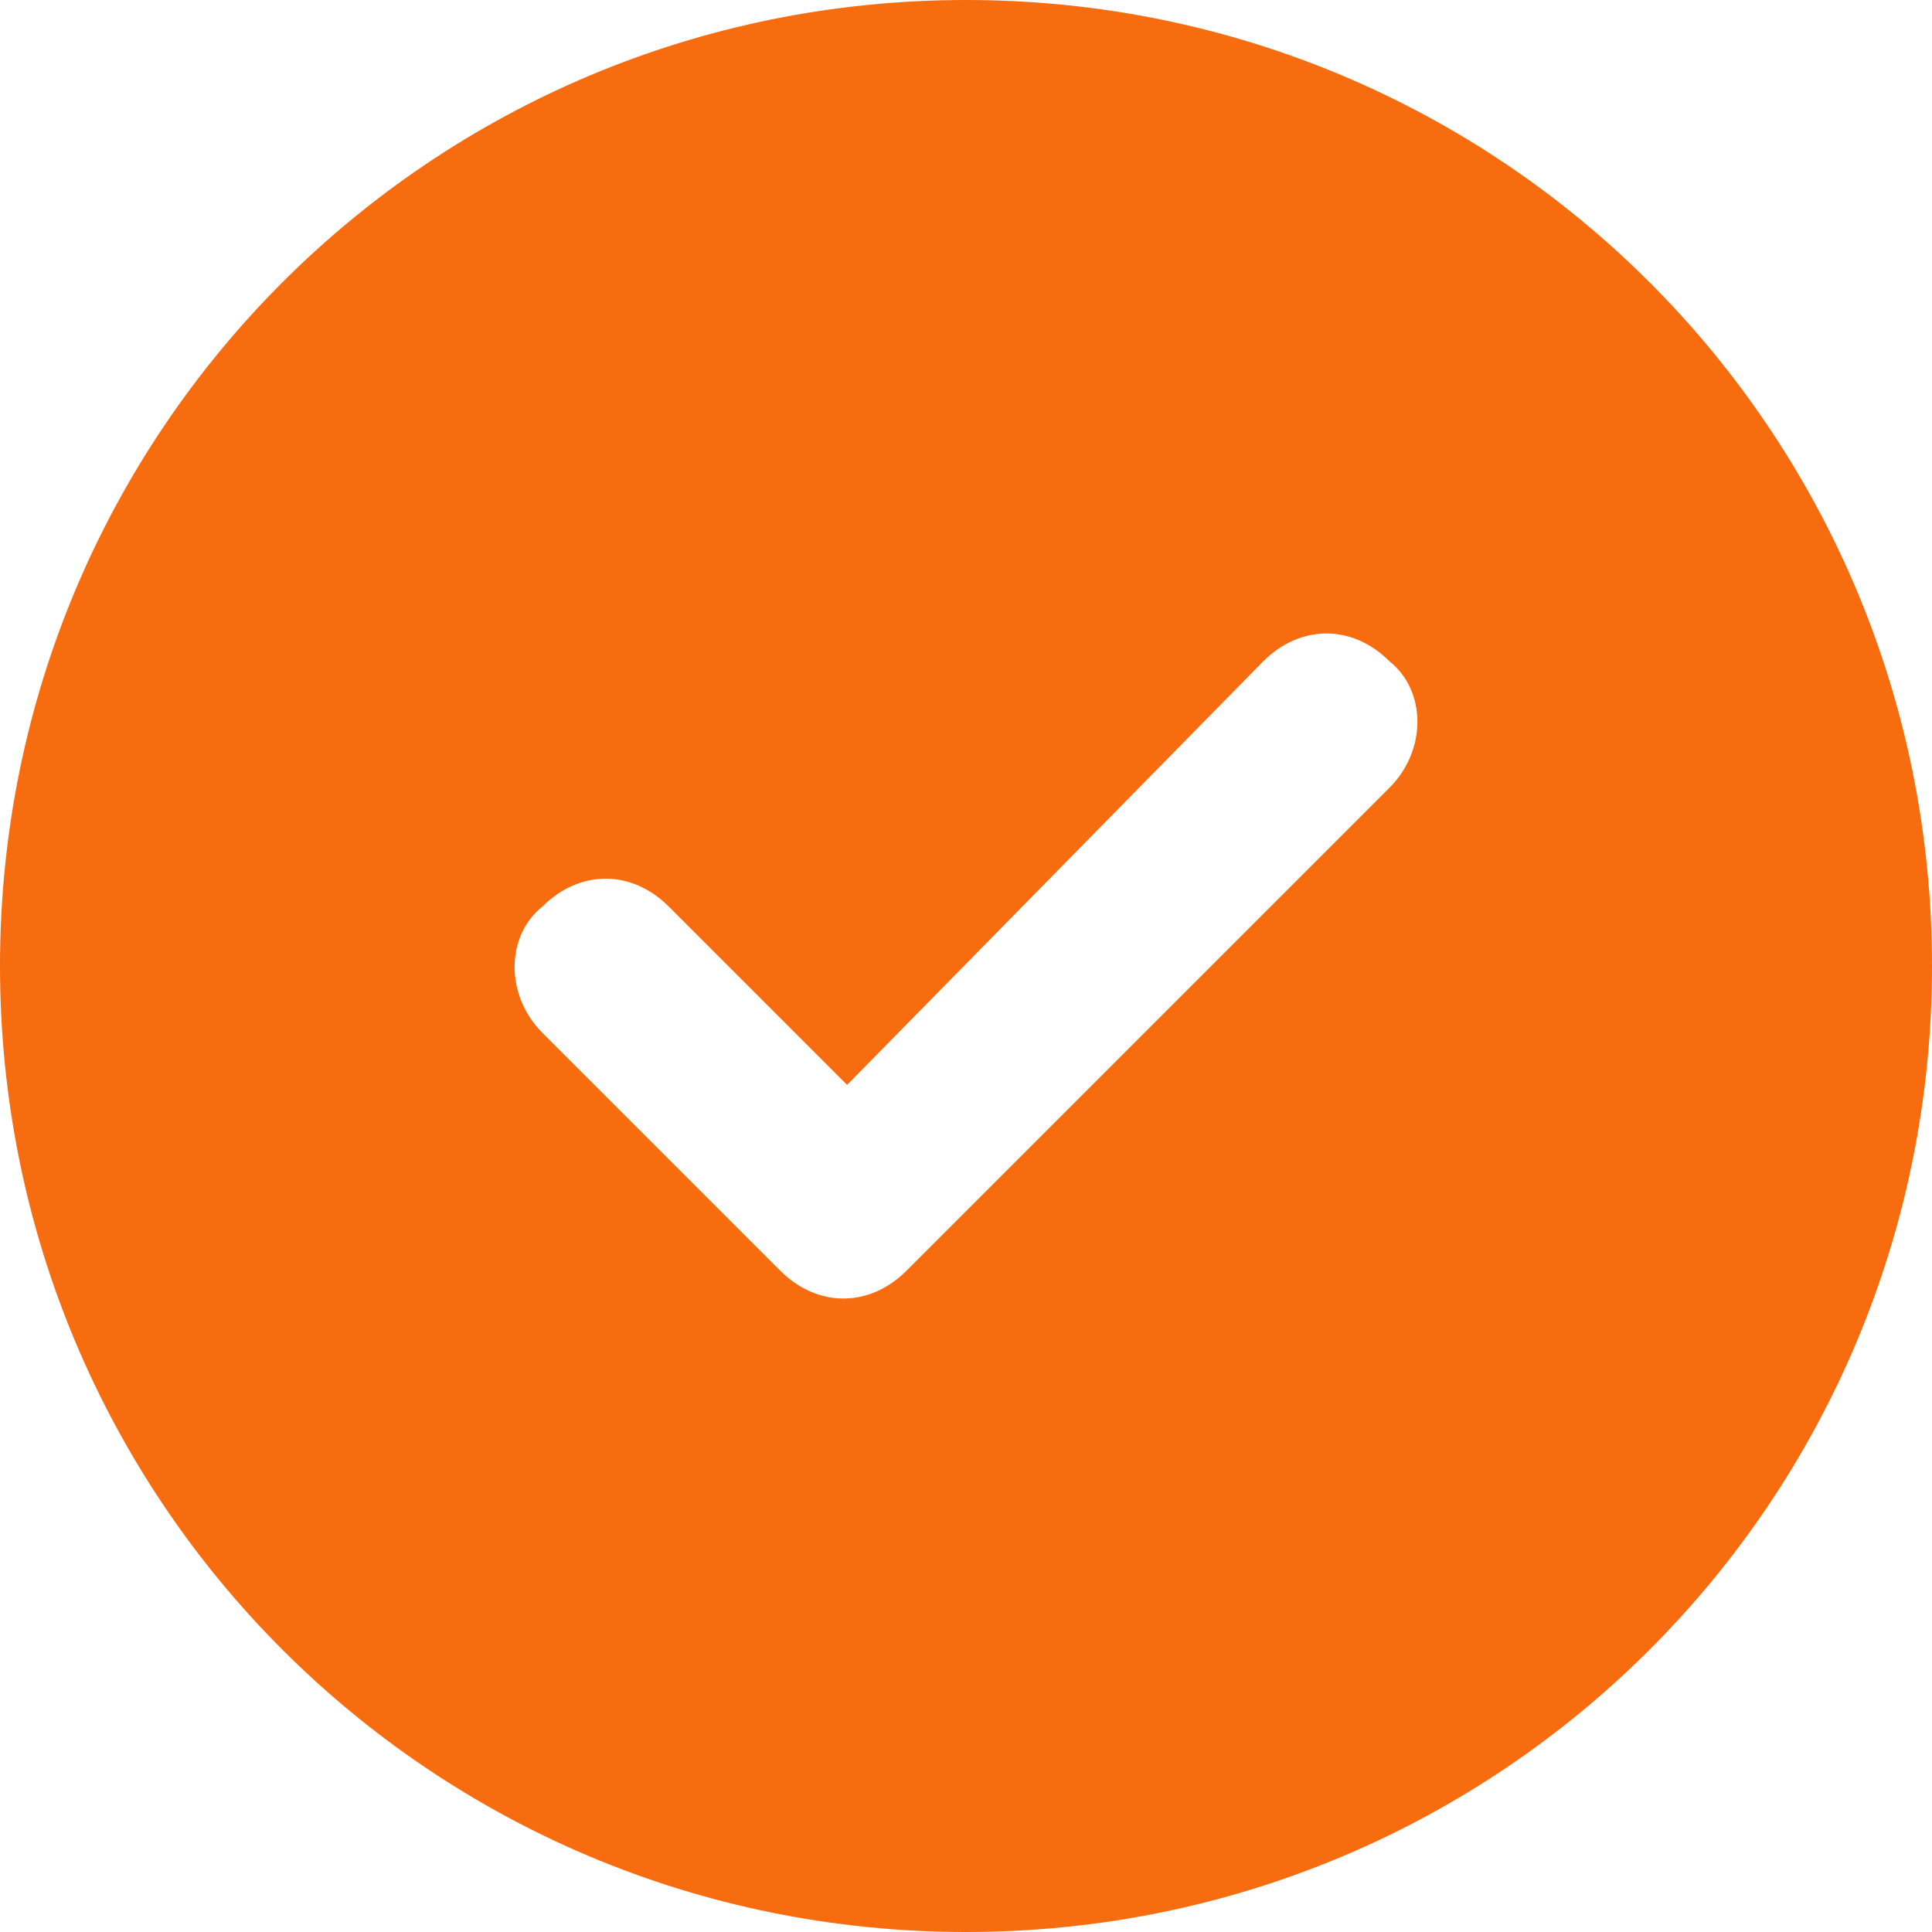
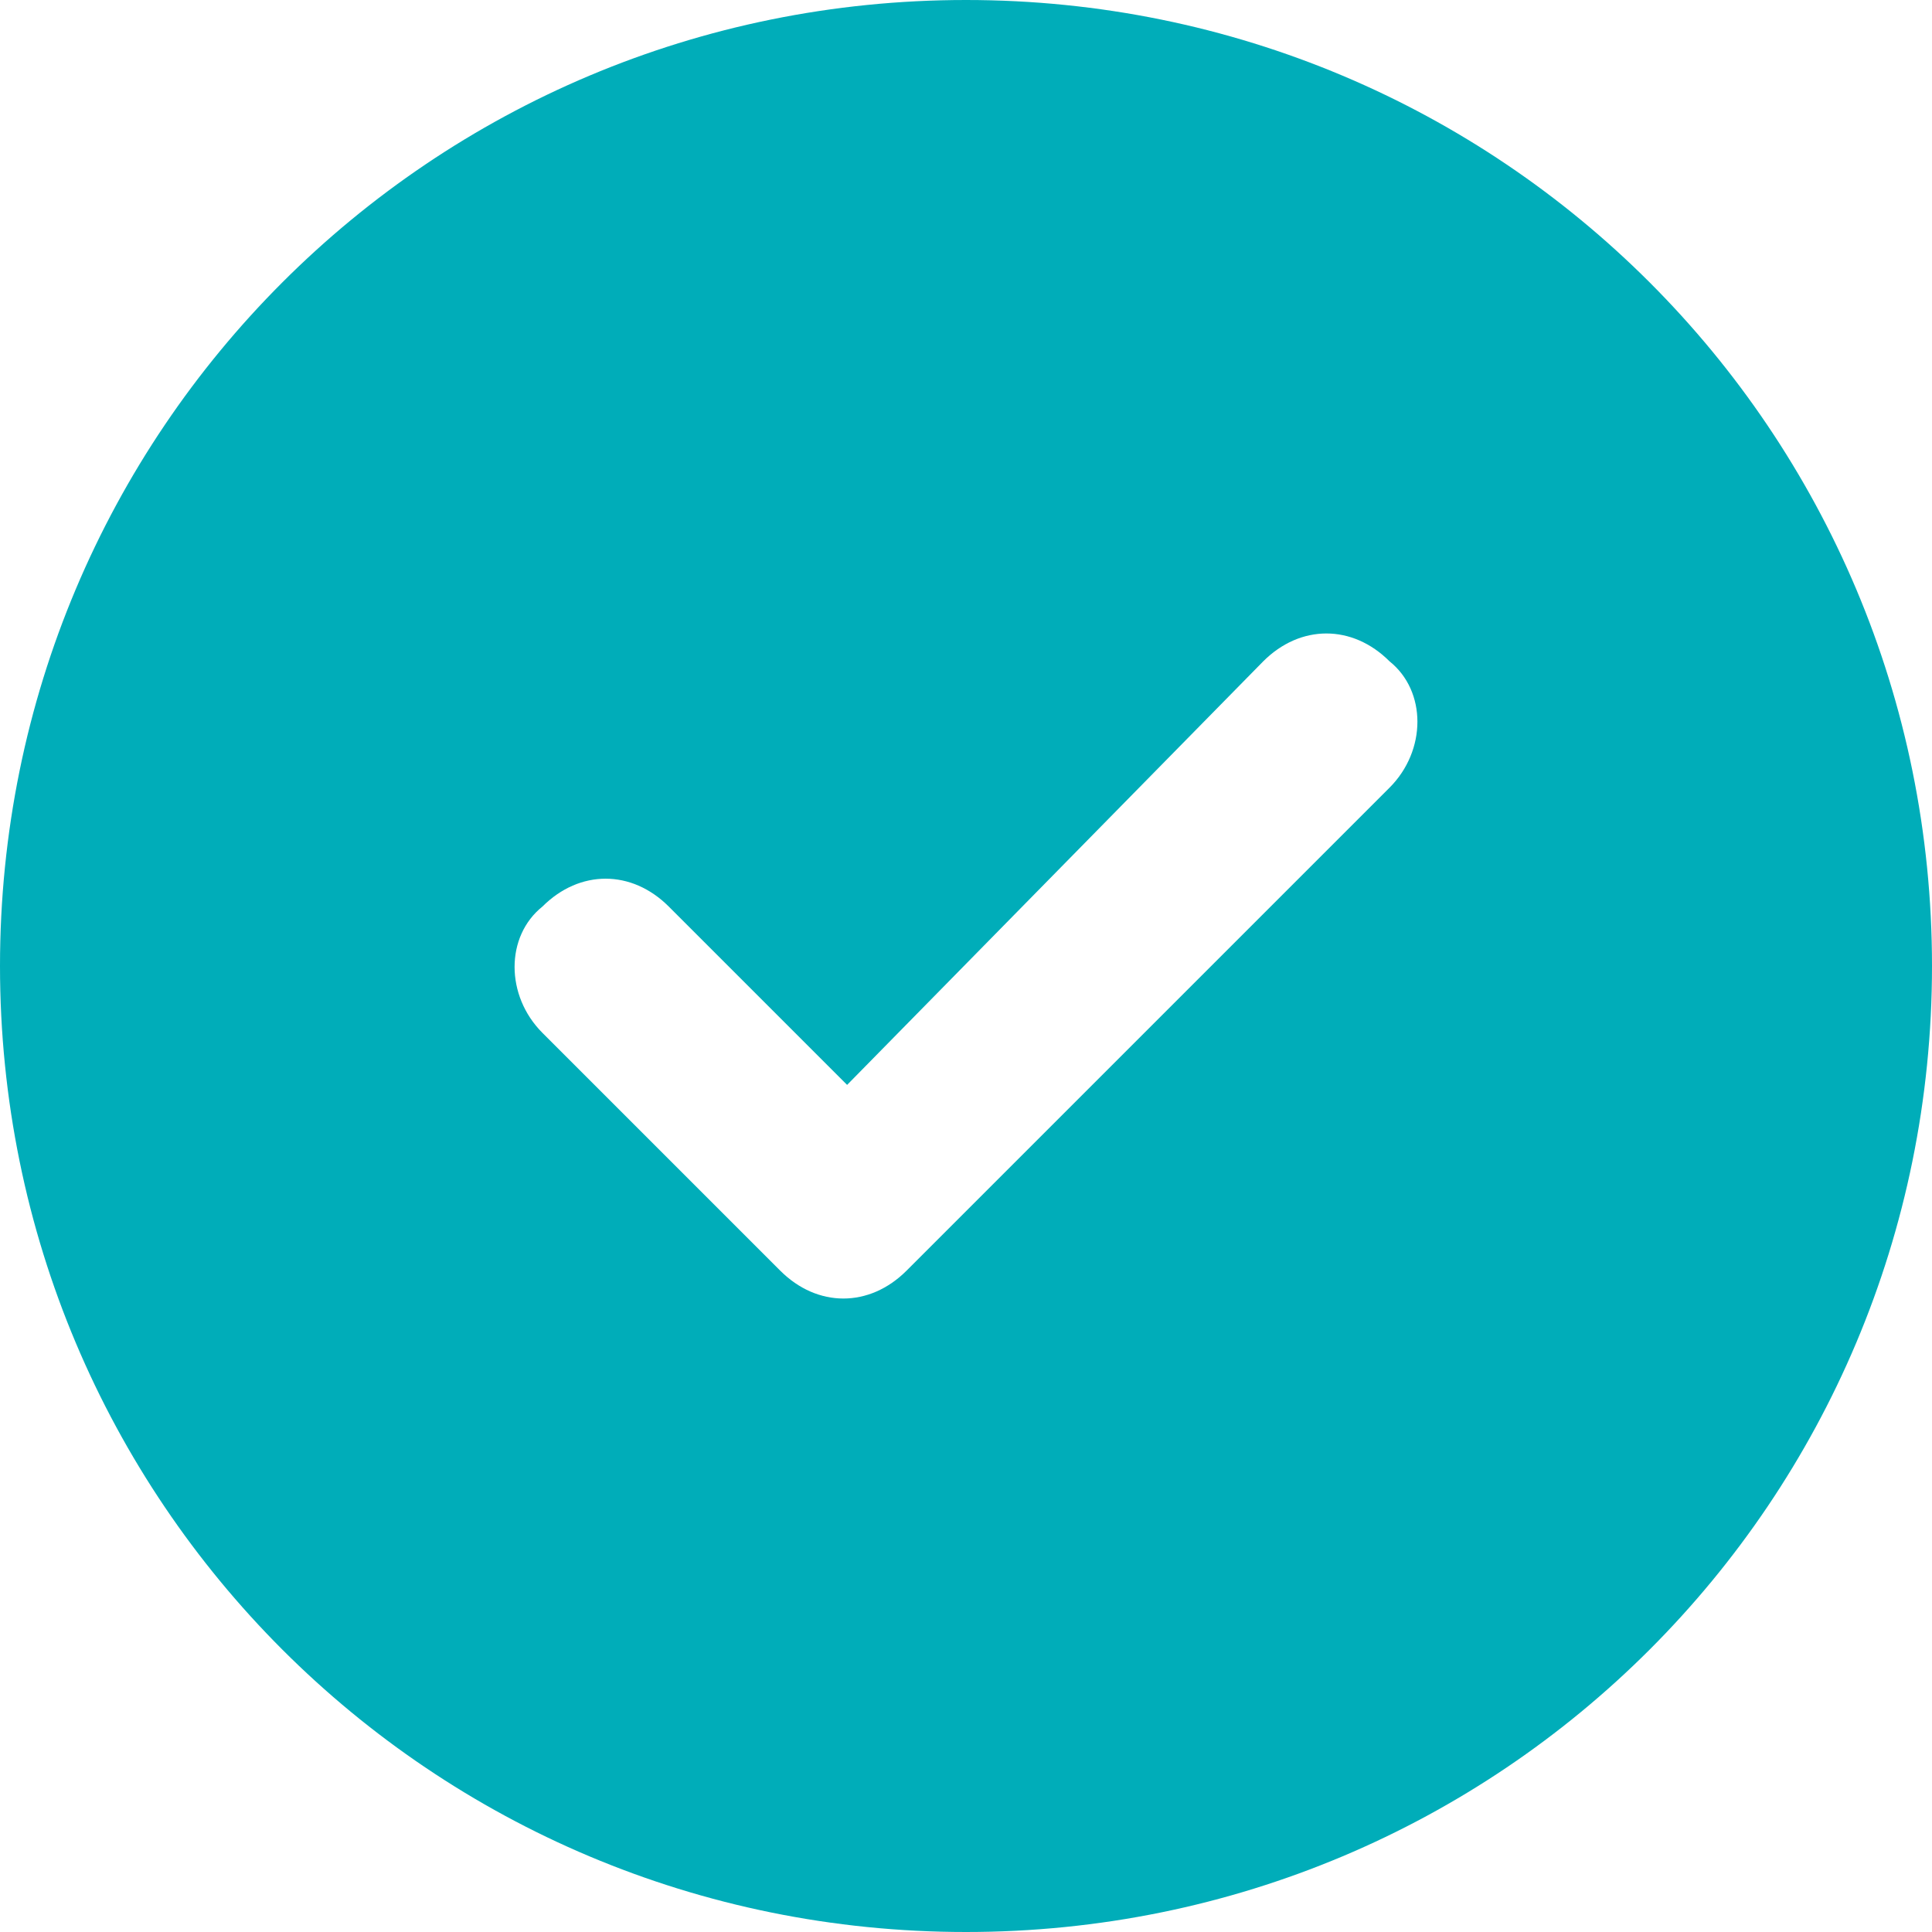
<svg xmlns="http://www.w3.org/2000/svg" version="1.1" id="Layer_1" x="0px" y="0px" viewBox="0 0 26 26" style="enable-background:new 0 0 26 26;" xml:space="preserve">
  <style type="text/css">
- 	.st0{fill:#F66C0F;}
+ 	.st0{fill:#00ADB9;}
</style>
  <path id="circle-check-solid" class="st0" d="M13,26c7.2,0,13-5.8,13-13S20.2,0,13,0S0,5.8,0,13S5.8,26,13,26z M18.7,10.6l-6.5,6.5  c-0.5,0.5-1.2,0.5-1.7,0c0,0,0,0,0,0l-3.2-3.2c-0.5-0.5-0.5-1.3,0-1.7c0.5-0.5,1.2-0.5,1.7,0l2.4,2.4L17,8.9c0.5-0.5,1.2-0.5,1.7,0  C19.2,9.3,19.2,10.1,18.7,10.6C18.7,10.6,18.7,10.6,18.7,10.6L18.7,10.6z" />
</svg>
